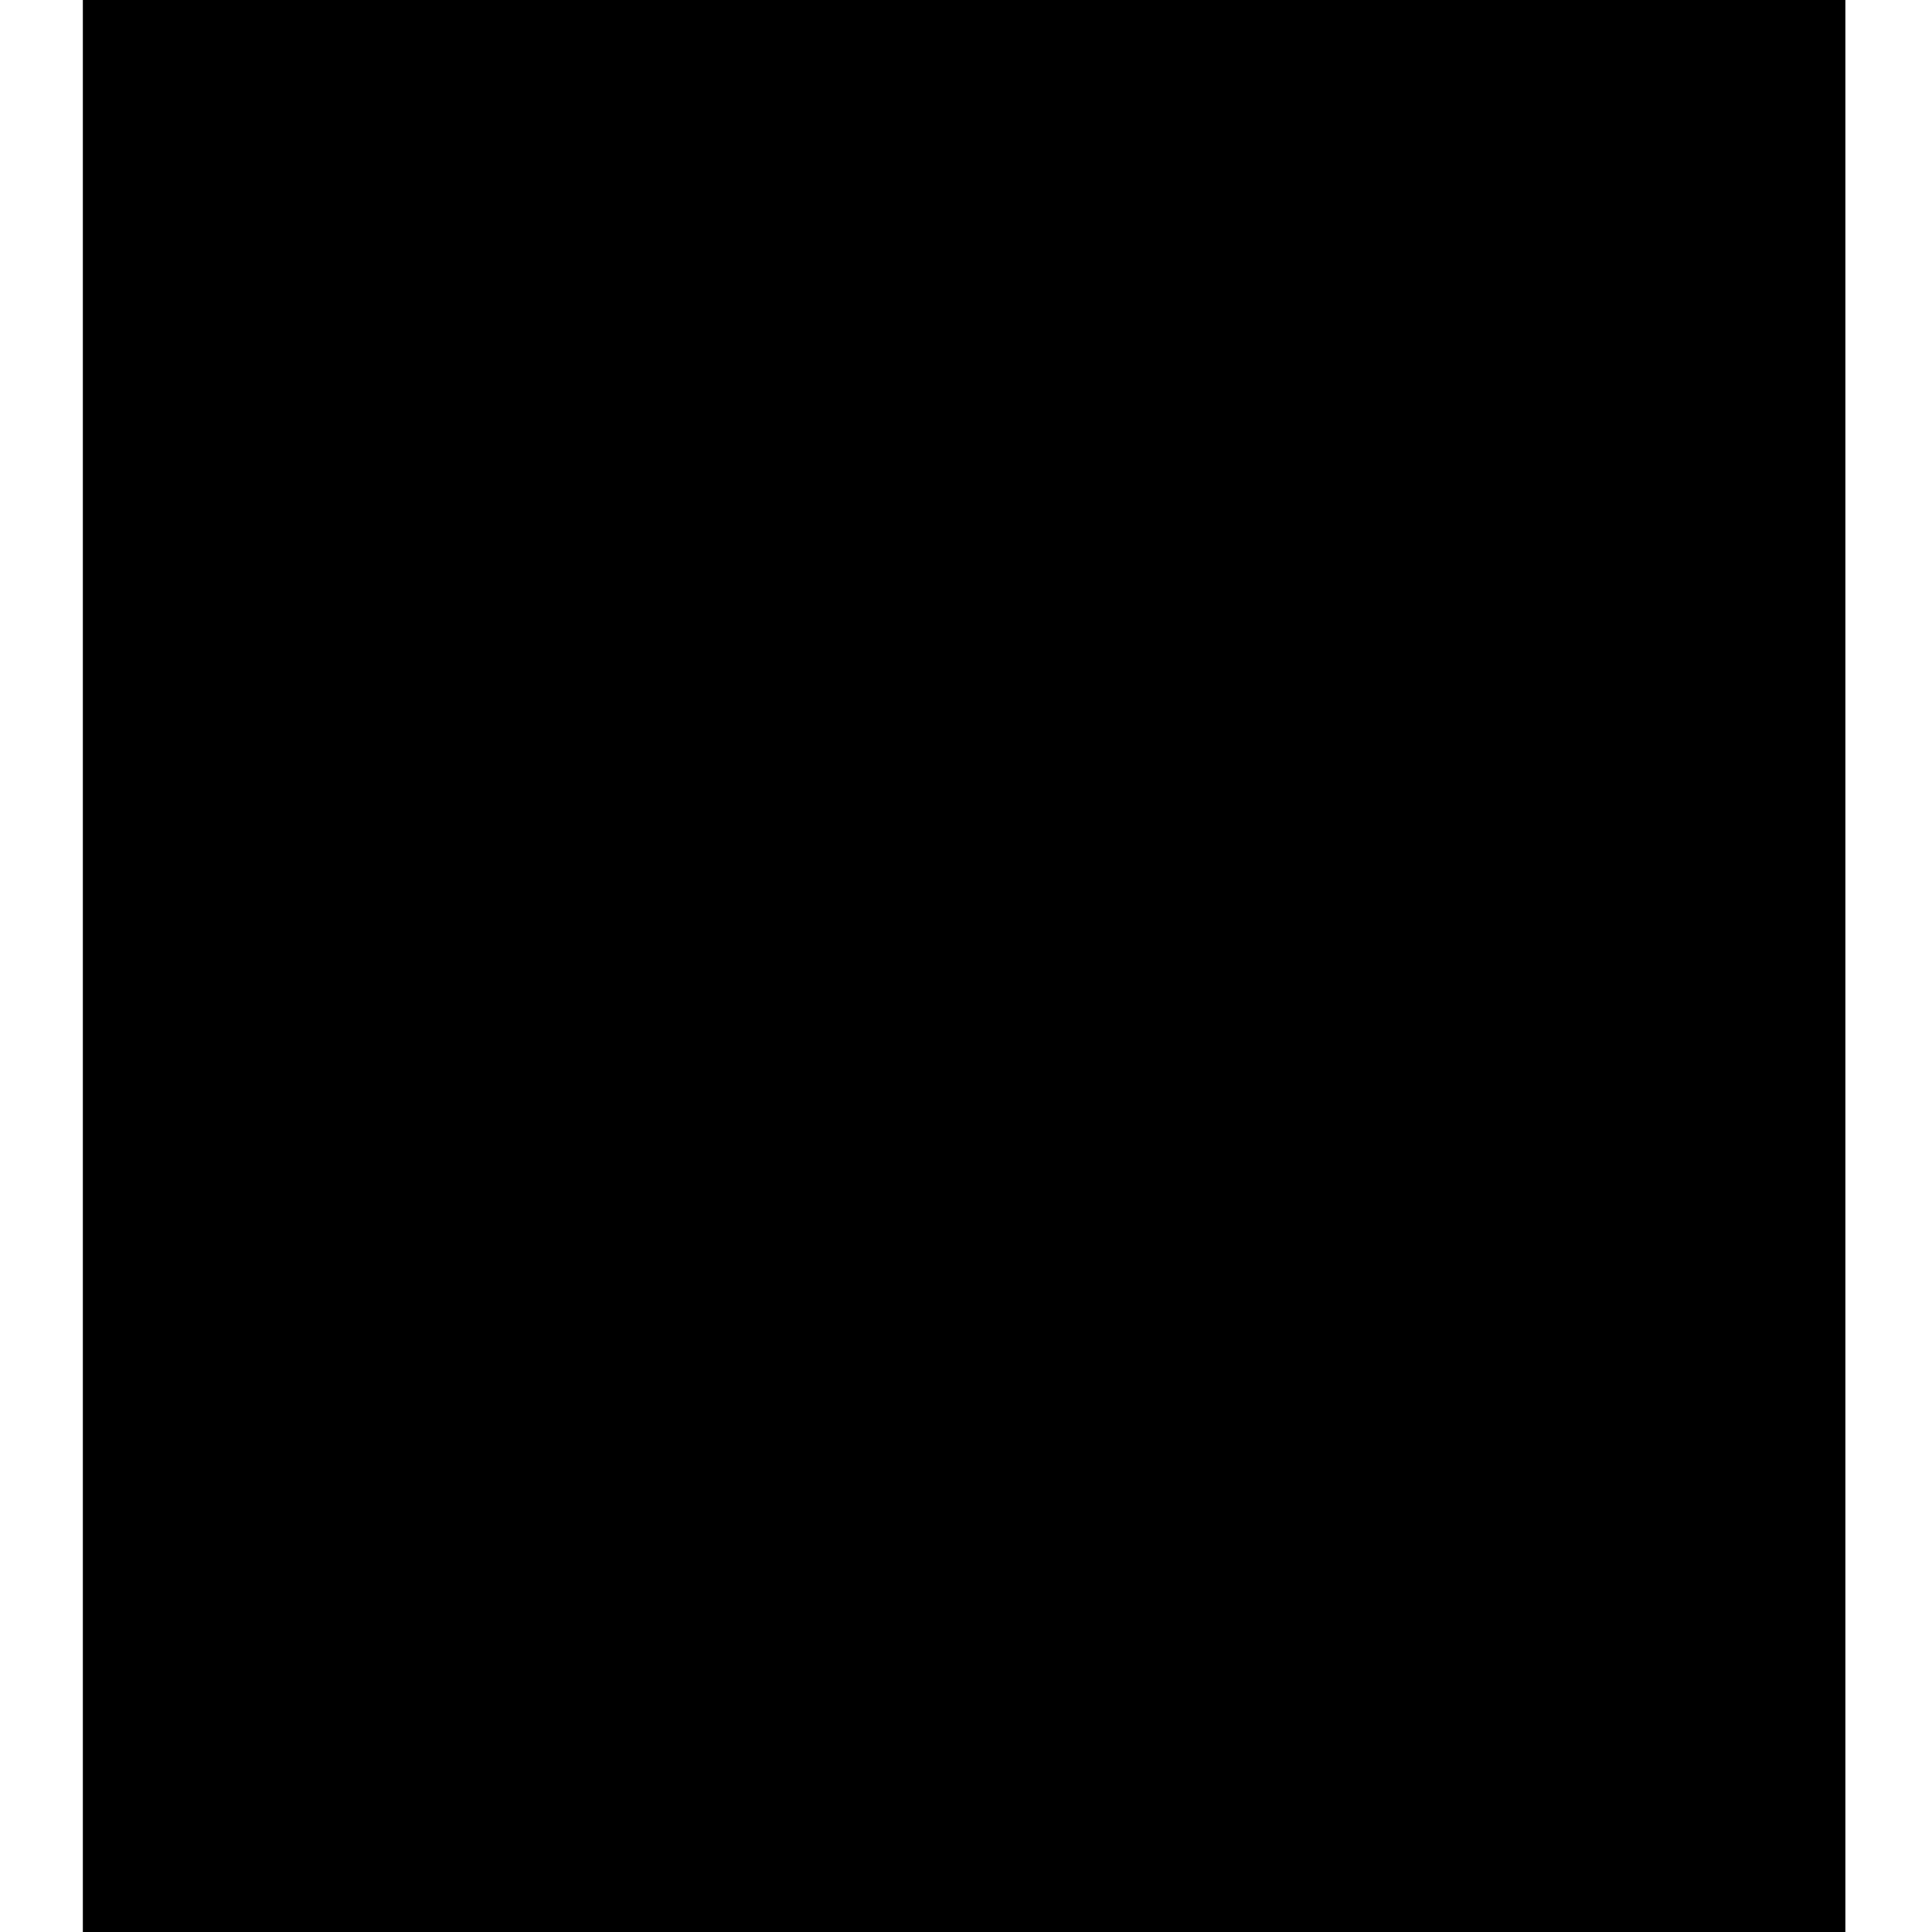
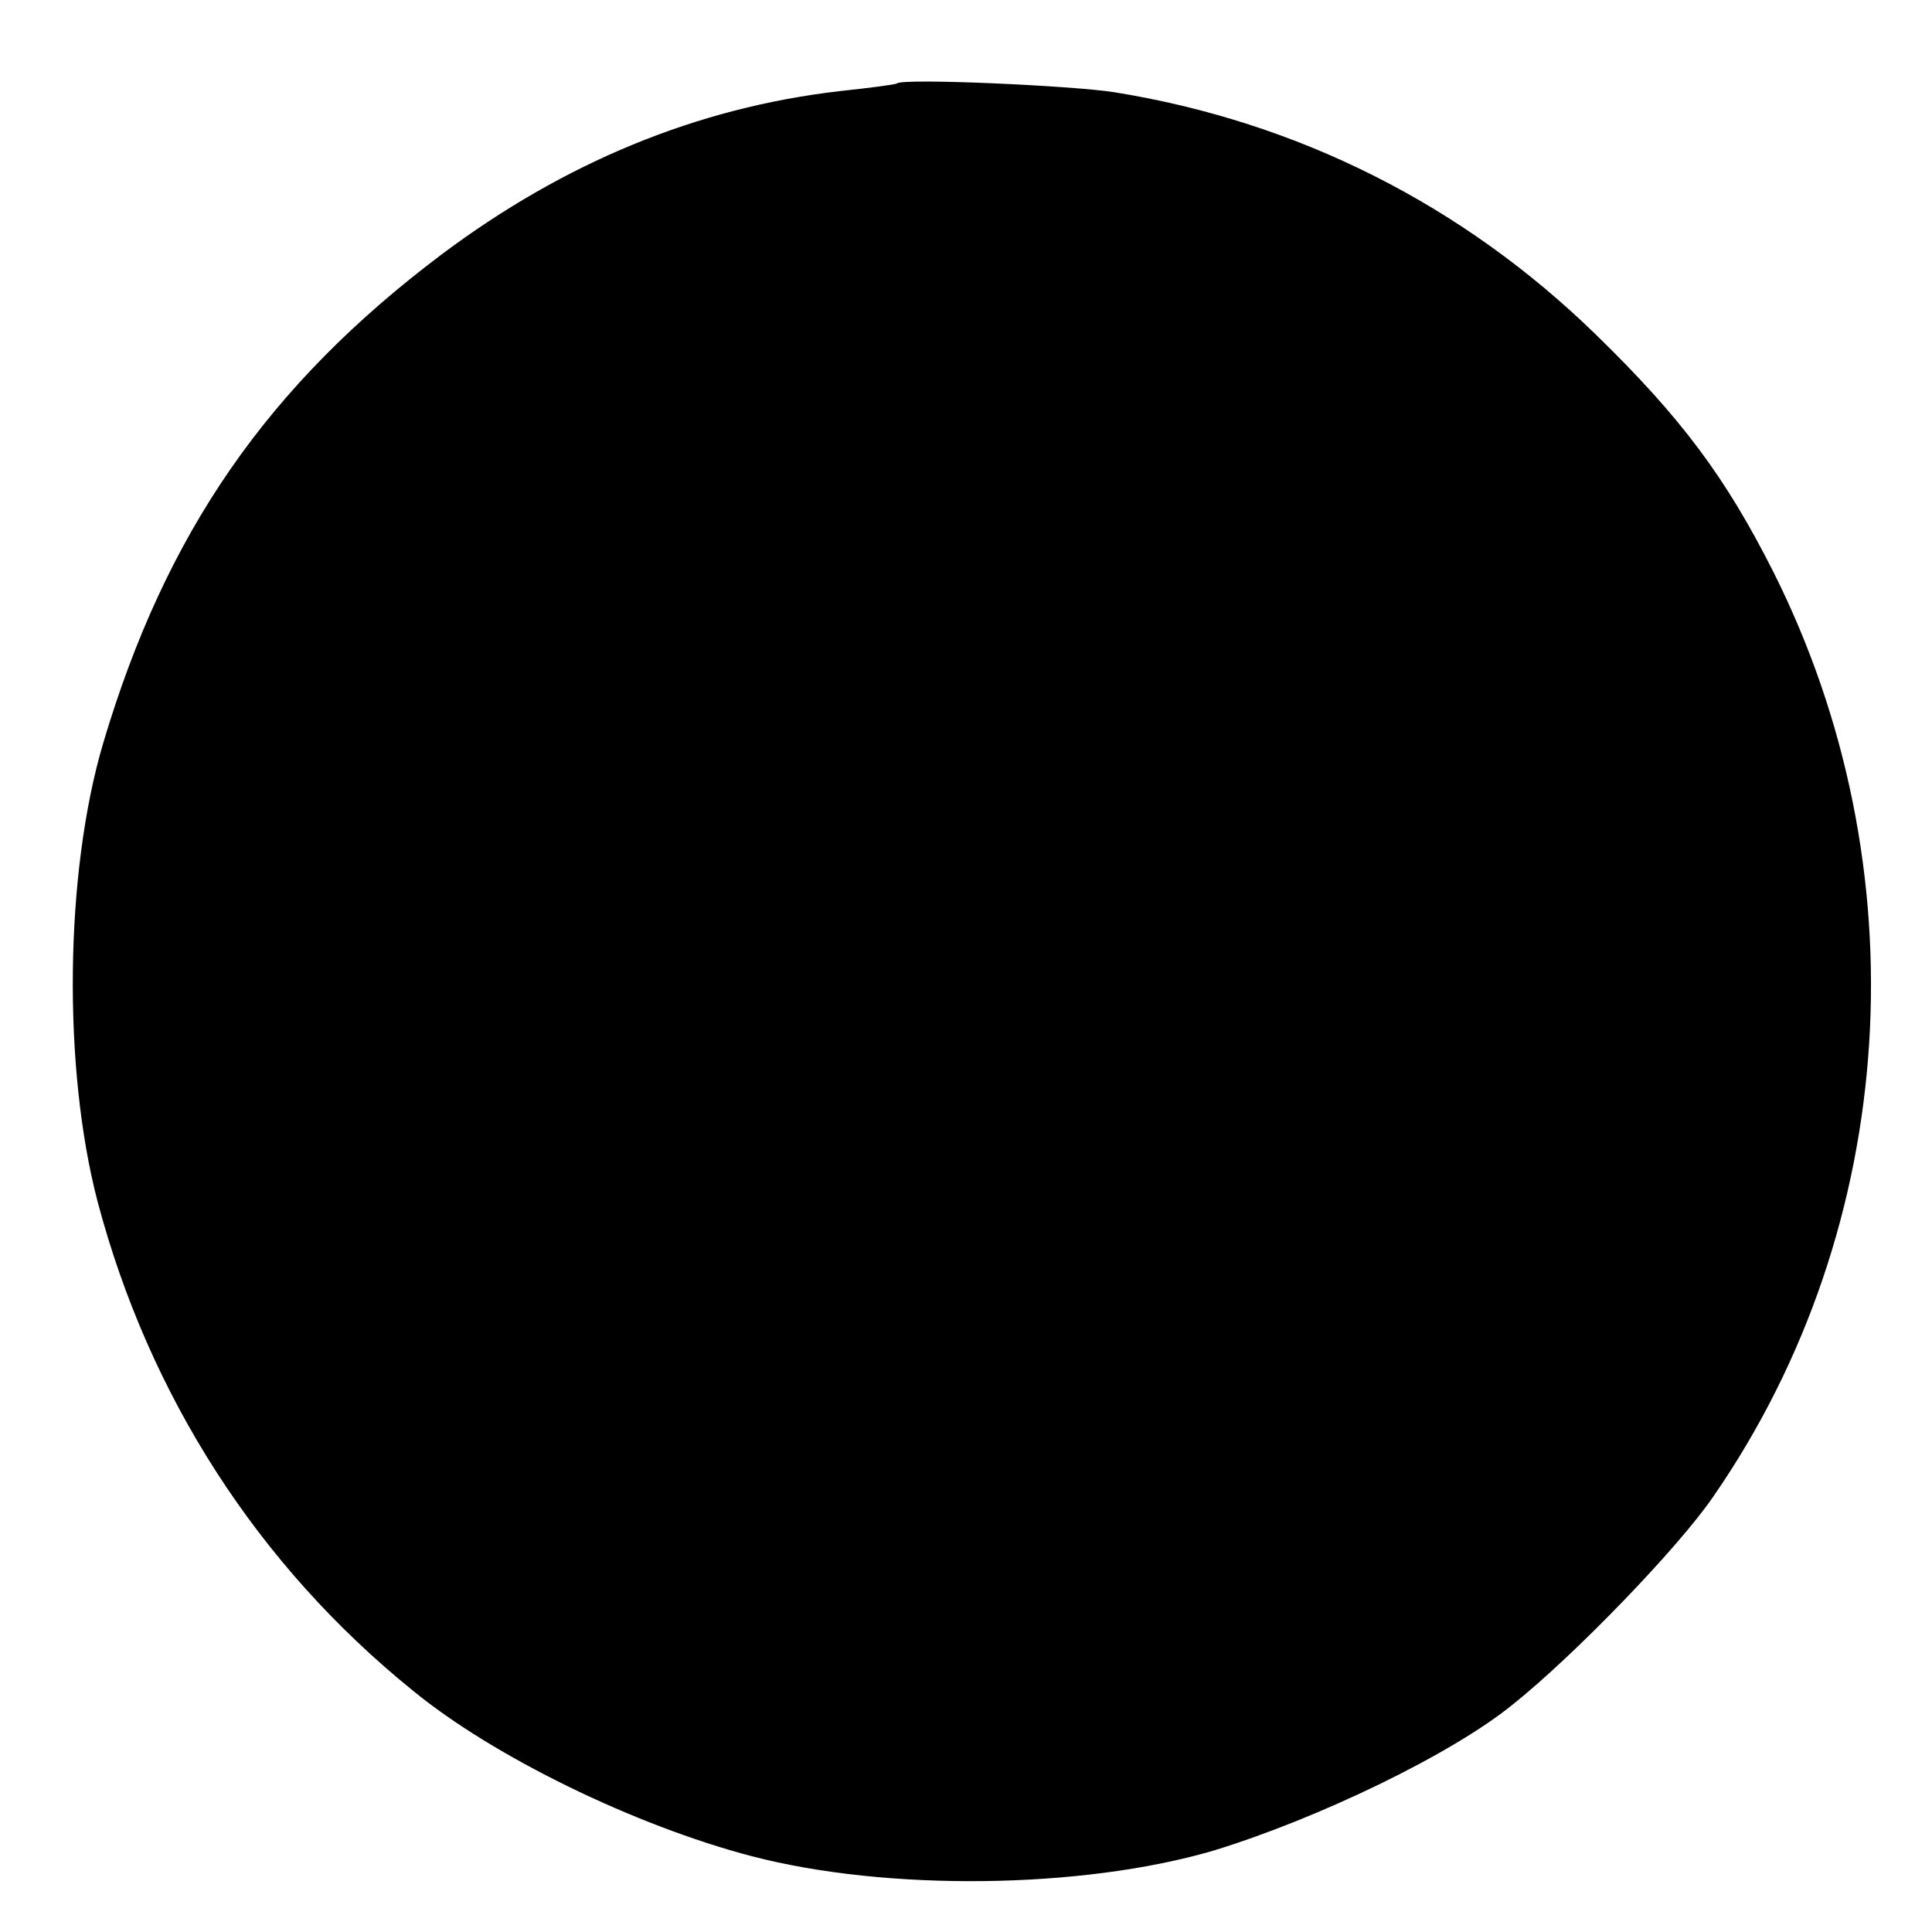
- <svg xmlns="http://www.w3.org/2000/svg" version="1.0" width="513pt" height="513pt" viewBox="0 0 513 513" preserveAspectRatio="xMidYMid meet">
-   <g transform="translate(0,513) scale(0.1,-0.1)" fill="#000000" stroke="none">
-     <path d="M220 2565 l0 -2565 2340 0 2340 0 0 2565 0 2565 -2340 0 -2340 0 0 -2565z" />
+ <svg xmlns="http://www.w3.org/2000/svg" version="1.0" width="176pt" height="176pt" viewBox="0 0 176 176" preserveAspectRatio="xMidYMid meet">
+   <g transform="translate(0,176) scale(0.1,-0.1)" fill="#000000" stroke="none">
+     <path d="M817 1684 c-1 -1 -24 -4 -52 -7 -130 -15 -251 -65 -363 -149 -158 -119 -251 -253 -308 -445 -35 -118 -37 -296 -5 -418 47 -177 146 -331 287 -445 73 -60 202 -123 309 -151 123 -32 300 -30 420 5 95 29 218 88 274 134 55 44 150 142 182 189 170 246 190 573 54 843 -43 85 -83 139 -161 215 -121 118 -271 194 -439 221 -38 6 -192 13 -198 8z" />
  </g>
</svg>
